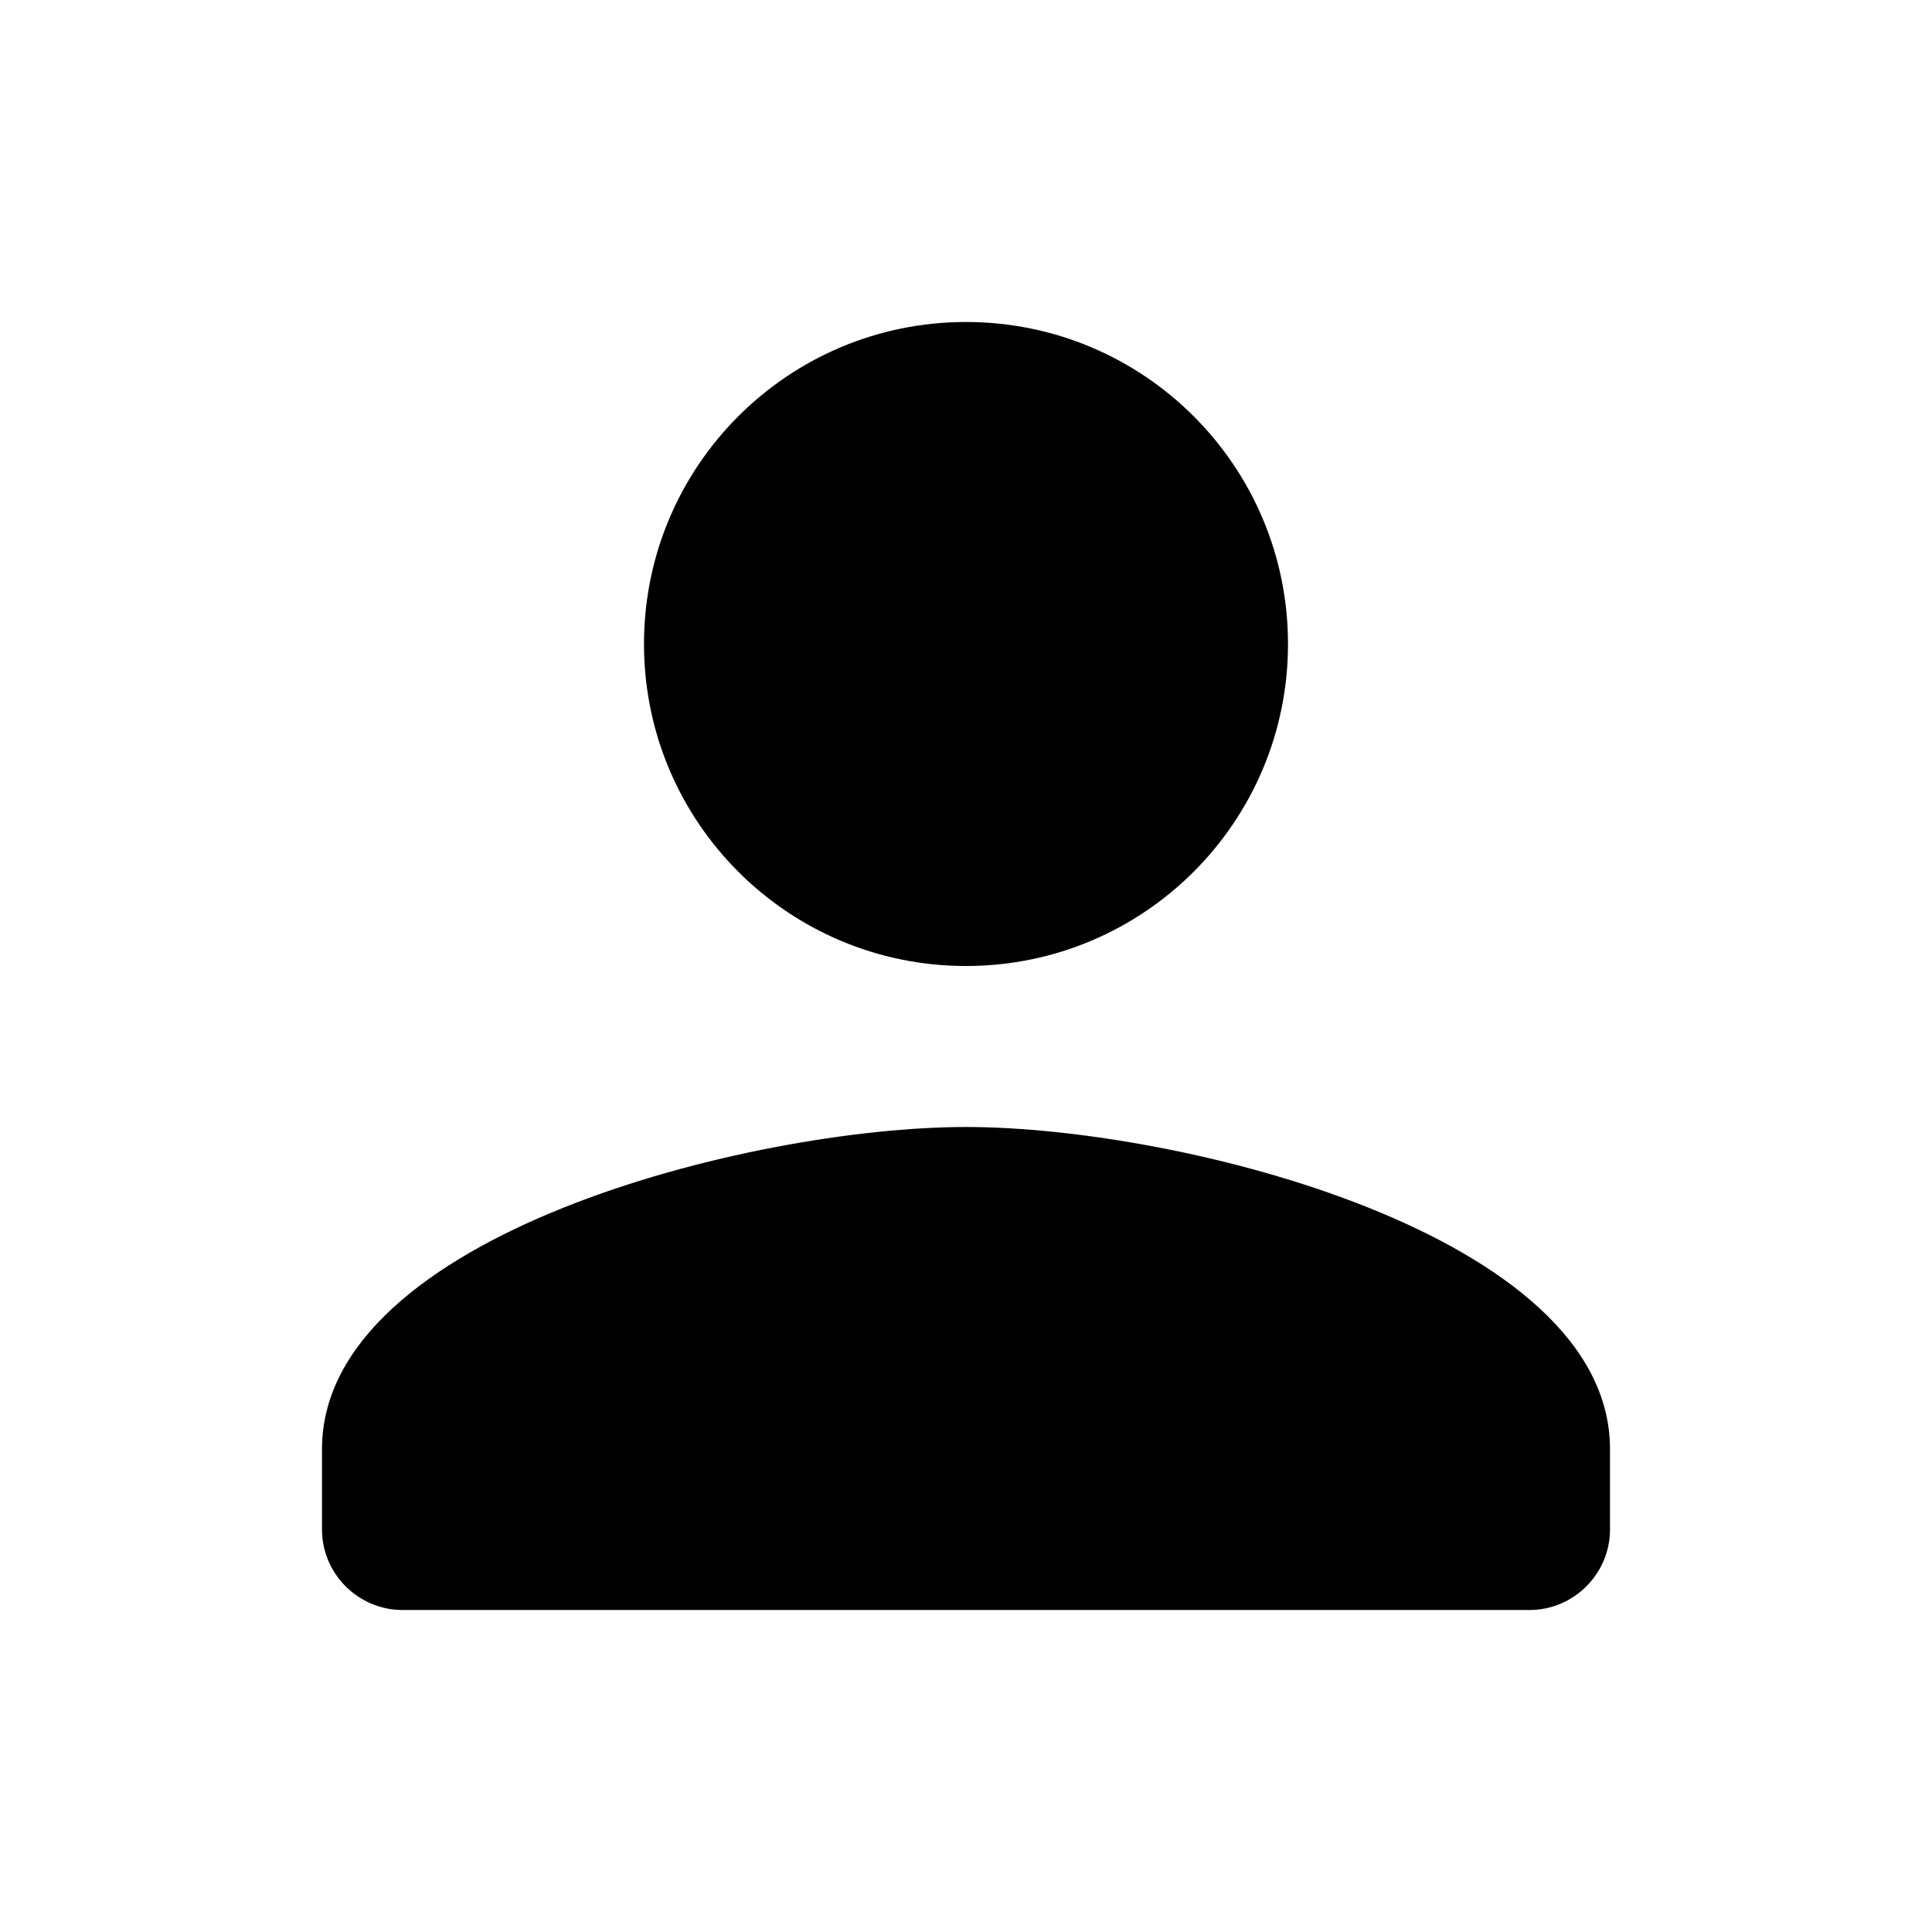
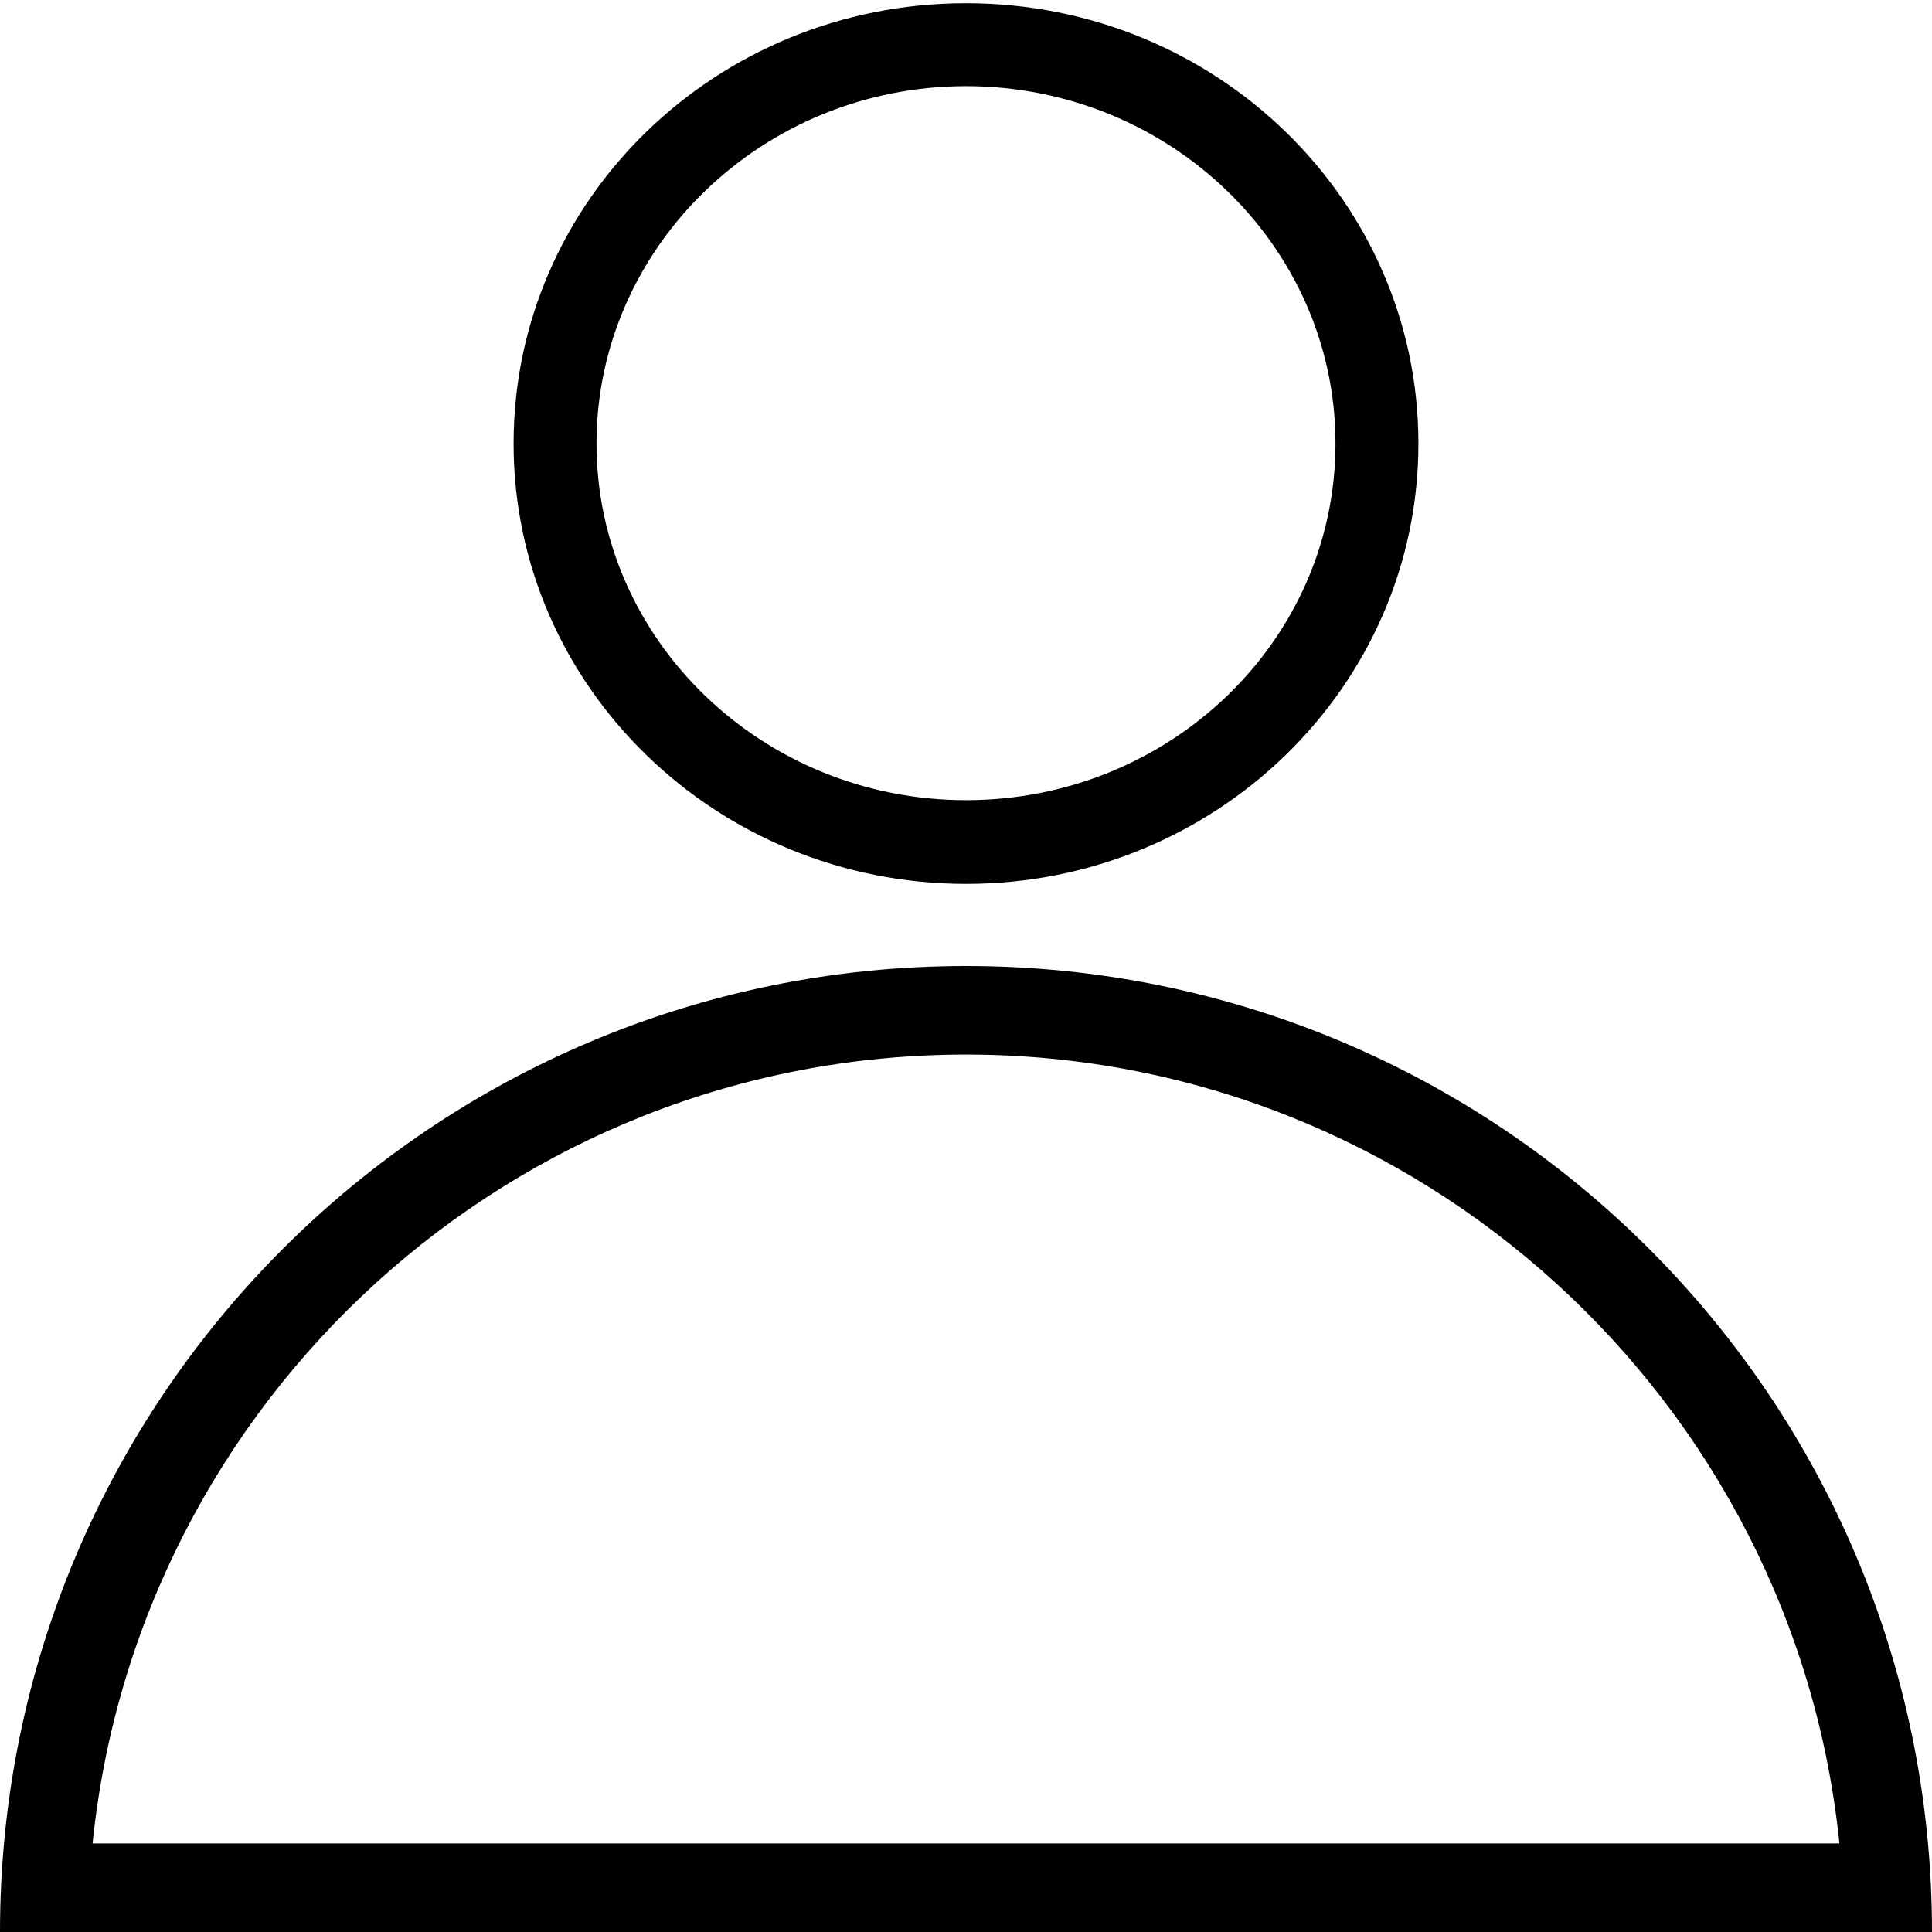
- <svg xmlns="http://www.w3.org/2000/svg" height="48px" viewBox="0 0 24 24" width="48px">
-   <path d="M0 0h24v24H0V0z" fill="none" />
-   <path d="M12 12c2.21 0 4-1.79 4-4s-1.79-4-4-4-4 1.79-4 4 1.79 4 4 4zm0 2c-2.67 0-8 1.34-8 4v1c0 .55.45 1 1 1h14c.55 0 1-.45 1-1v-1c0-2.66-5.33-4-8-4z" />
+ <svg xmlns="http://www.w3.org/2000/svg" version="1.1" id="Calque_1" x="0px" y="0px" viewBox="0 0 24 24" style="enable-background:new 0 0 24 24;" xml:space="preserve">
+   <g>
+     <g>
+       <path class="st0" d="M12,1.07c2.53,0,4.59,1.99,4.59,4.44S14.53,9.94,12,9.94S7.41,7.95,7.41,5.51S9.47,1.07,12,1.07 M12,0.04    c-3.11,0-5.62,2.45-5.62,5.47s2.52,5.47,5.62,5.47s5.62-2.45,5.62-5.47S15.11,0.04,12,0.04L12,0.04z" />
+     </g>
+     <g>
+       <path class="st0" d="M12,13.1c5.64,0,10.29,4.31,10.85,9.8H1.15C1.71,17.4,6.36,13.1,12,13.1 M12,12C5.37,12,0,17.37,0,24h24    C24,17.37,18.63,12,12,12L12,12z" />
+     </g>
+   </g>
</svg>
